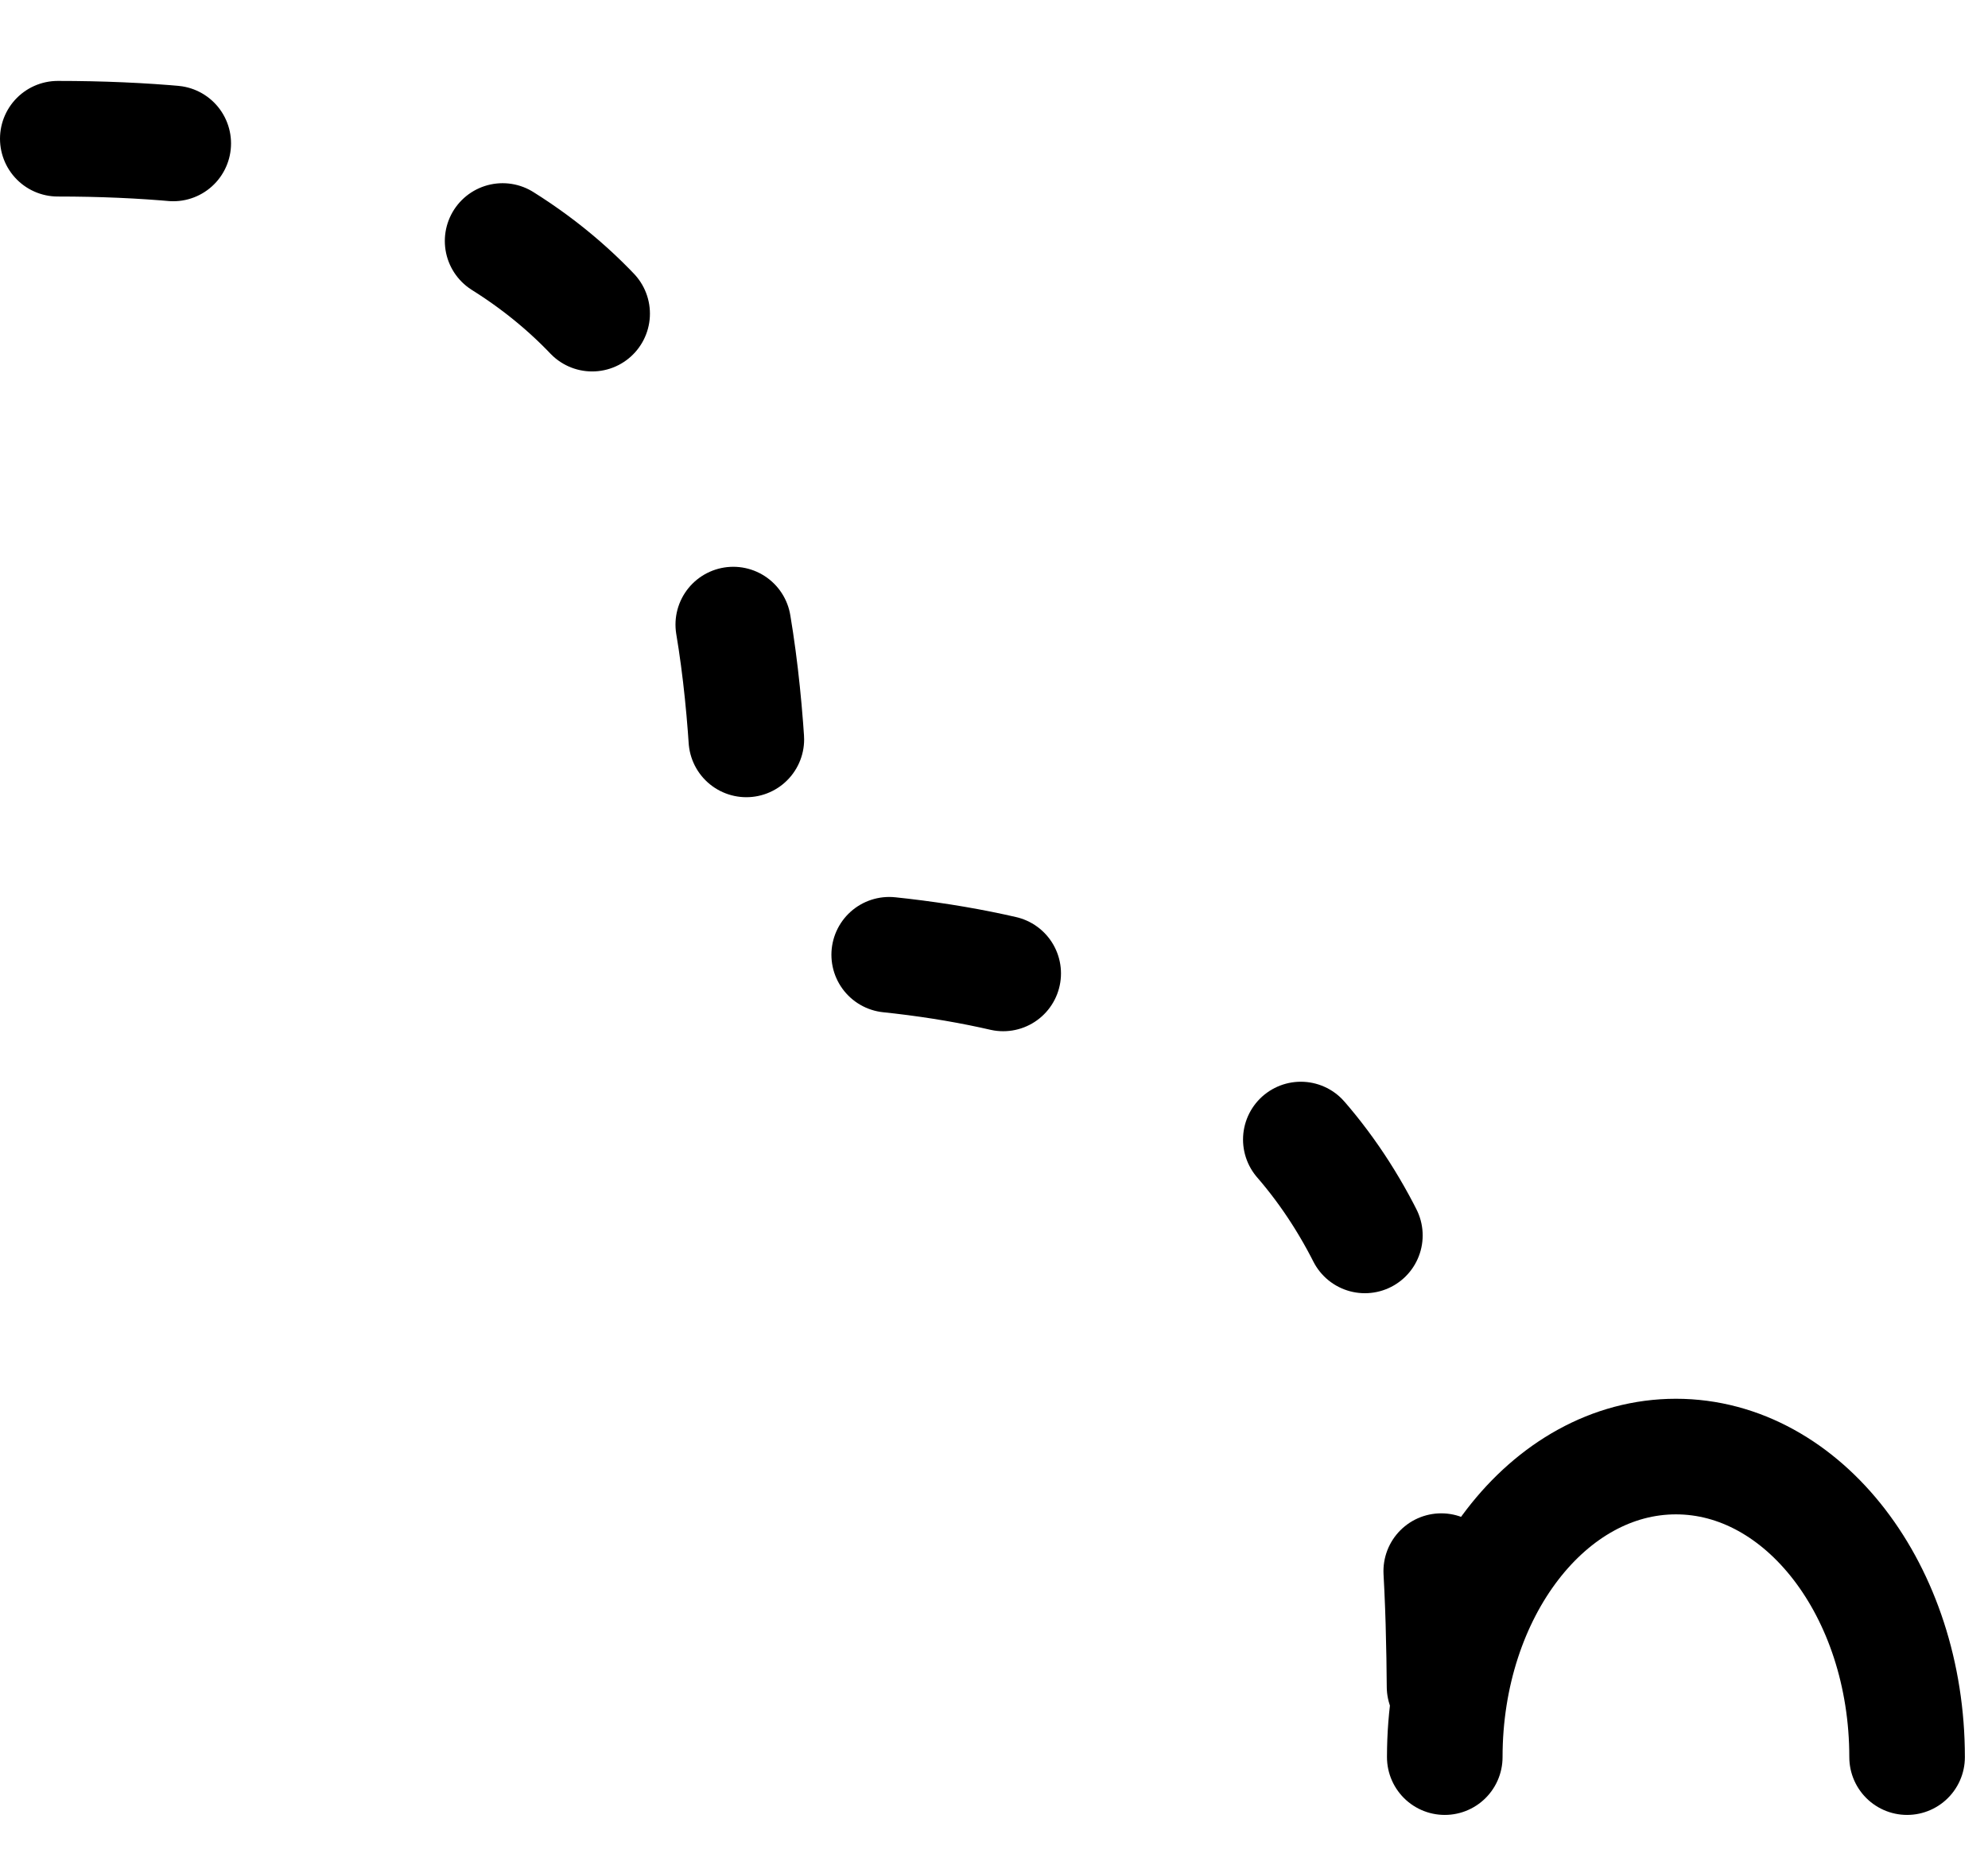
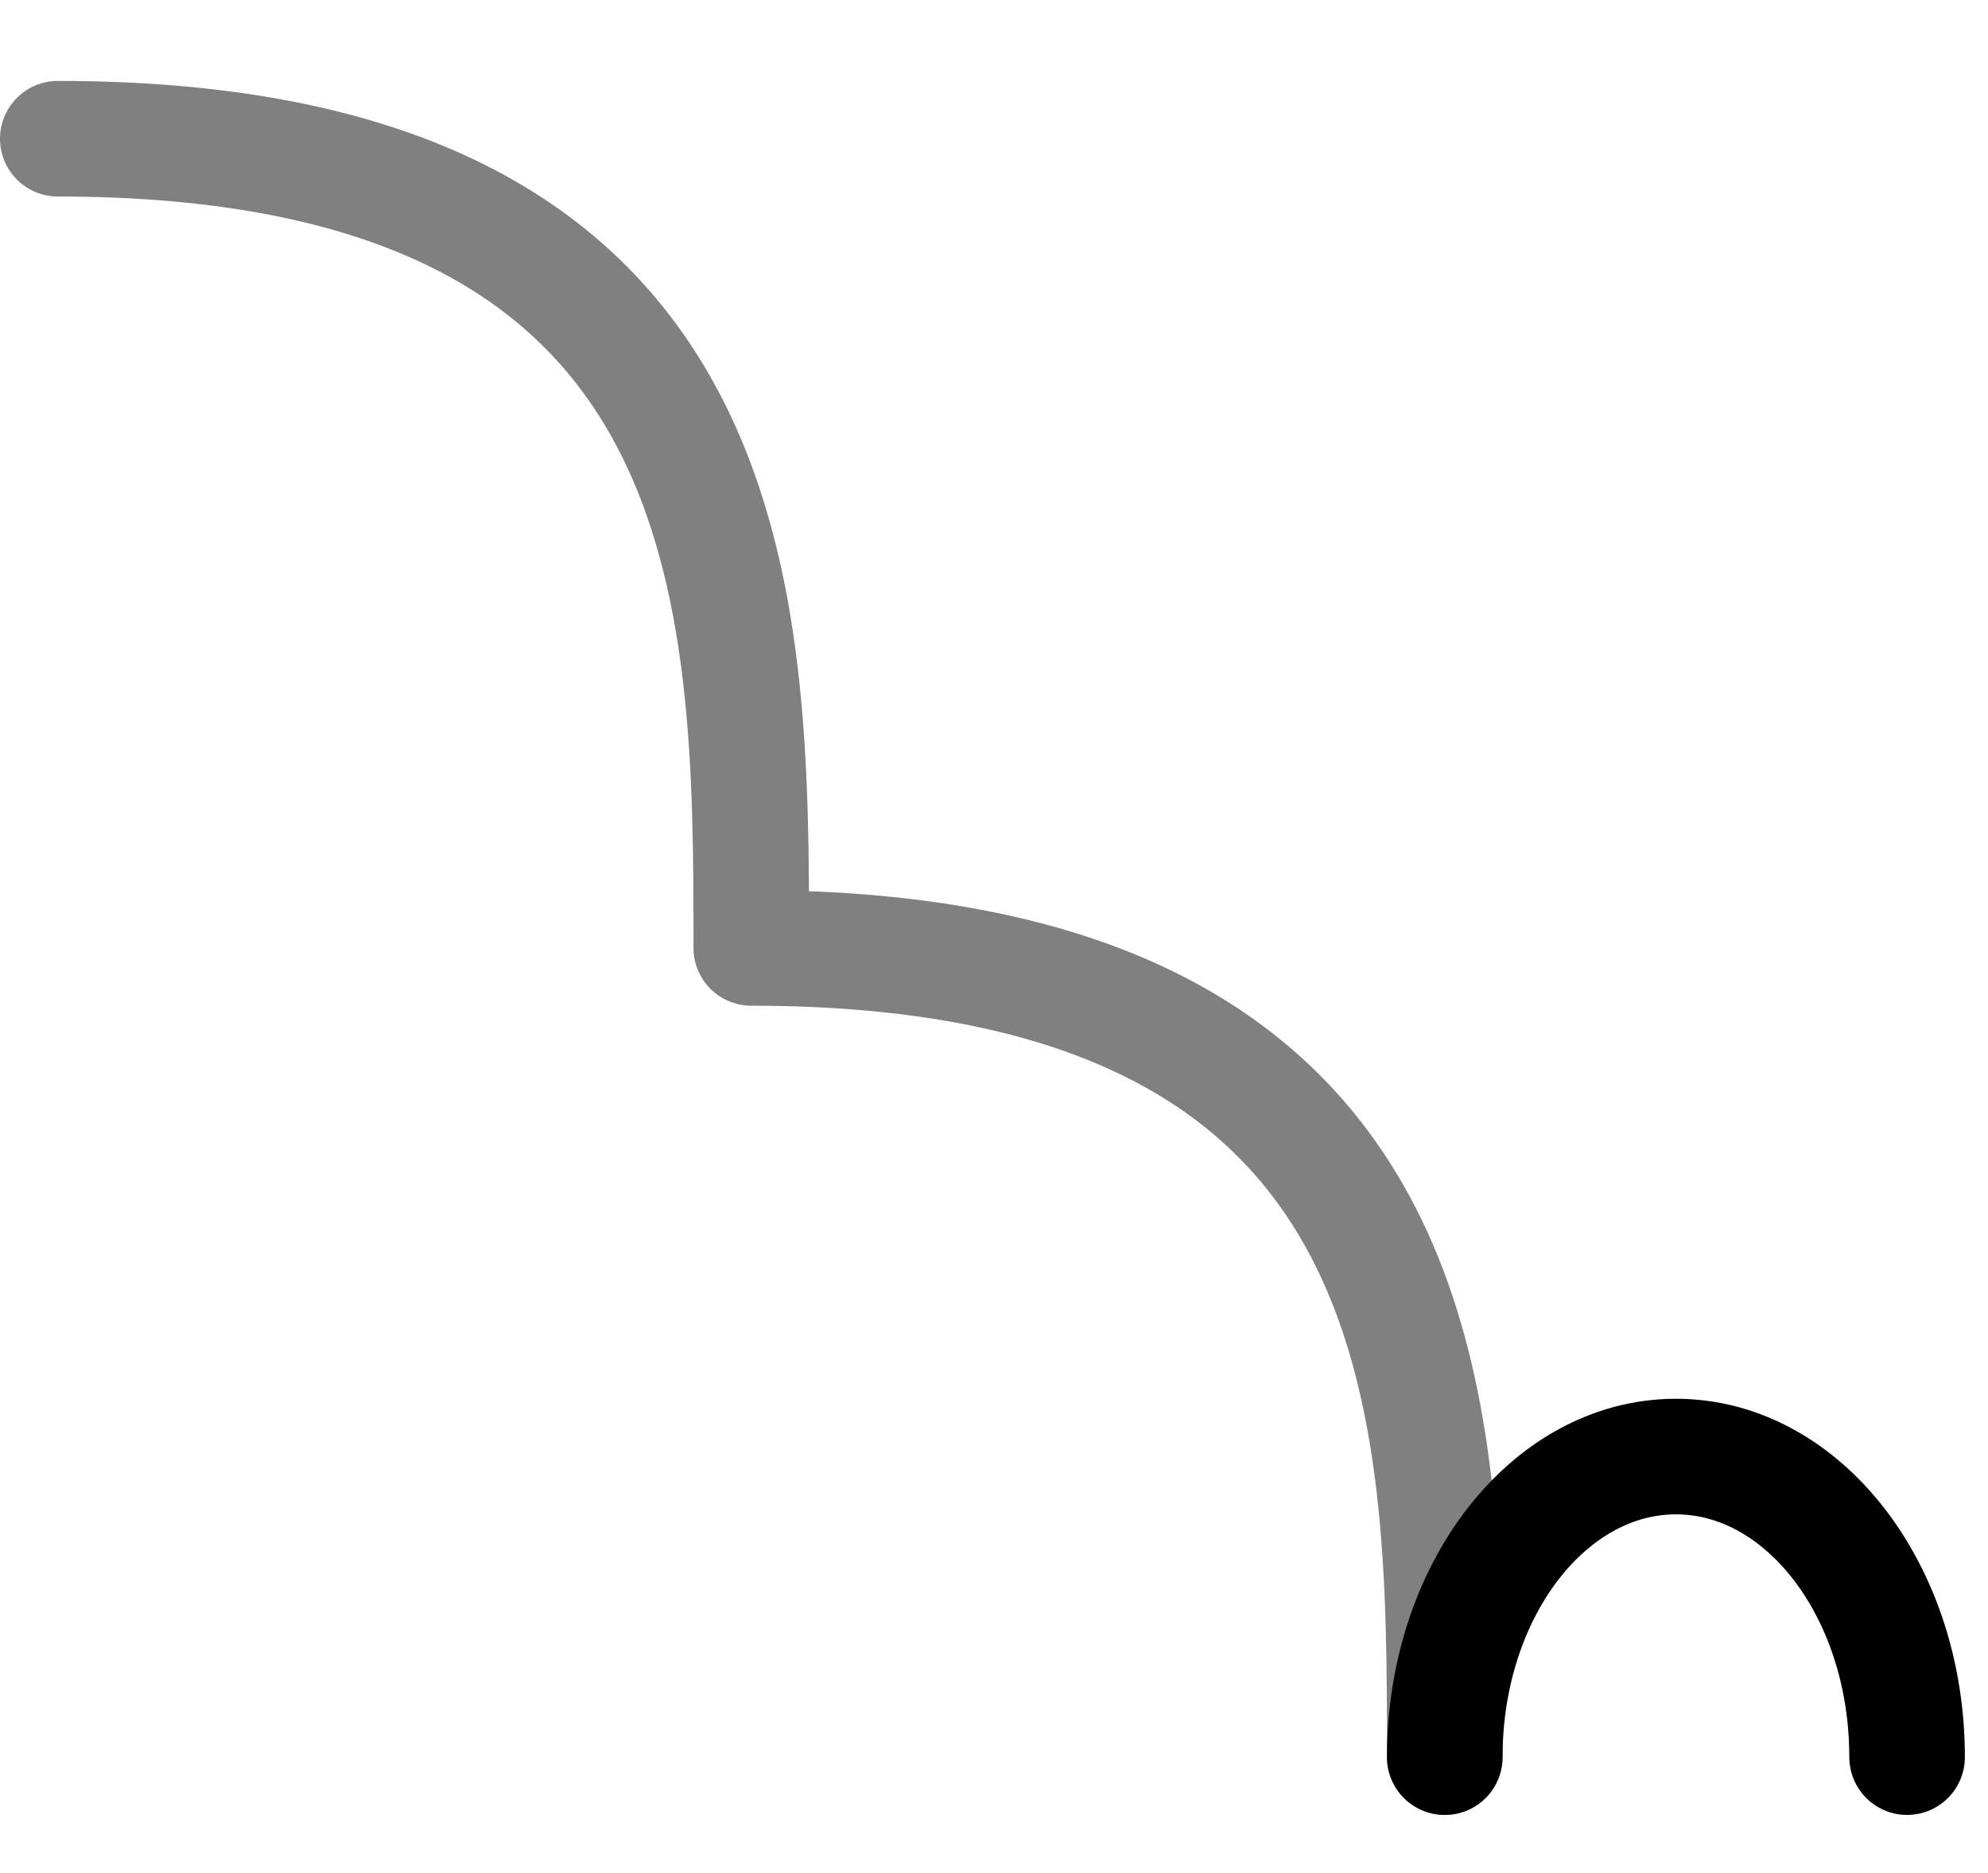
<svg xmlns="http://www.w3.org/2000/svg" viewBox="-439.5 -41 86 81" stroke-linejoin="round" stroke-linecap="round" stroke-width="5" stroke="#000000" fill="none" version="1.1" id="svg7" width="86" height="81">
  <defs id="defs7" />
  <g id="g7">
    <g id="g6">
      <g id="g5">
        <g id="g3" transform="translate(-437)">
-           <path d="m 0,-35 c 30,0 30,20 30,35 30,0 30,20 30,35" id="path2" style="stroke-dasharray:5,15;stroke-dashoffset:0" />
+           <path d="m 0,-35 c 30,0 30,20 30,35 30,0 30,20 30,35" id="path2" style="fill:none;stroke-dasharray:none;stroke-dashoffset:0;stroke:#808080;stroke-opacity:1" />
          <path d="m 60,35 a 10,13 0 0 1 20,0" id="path3" />
        </g>
      </g>
    </g>
  </g>
</svg>
